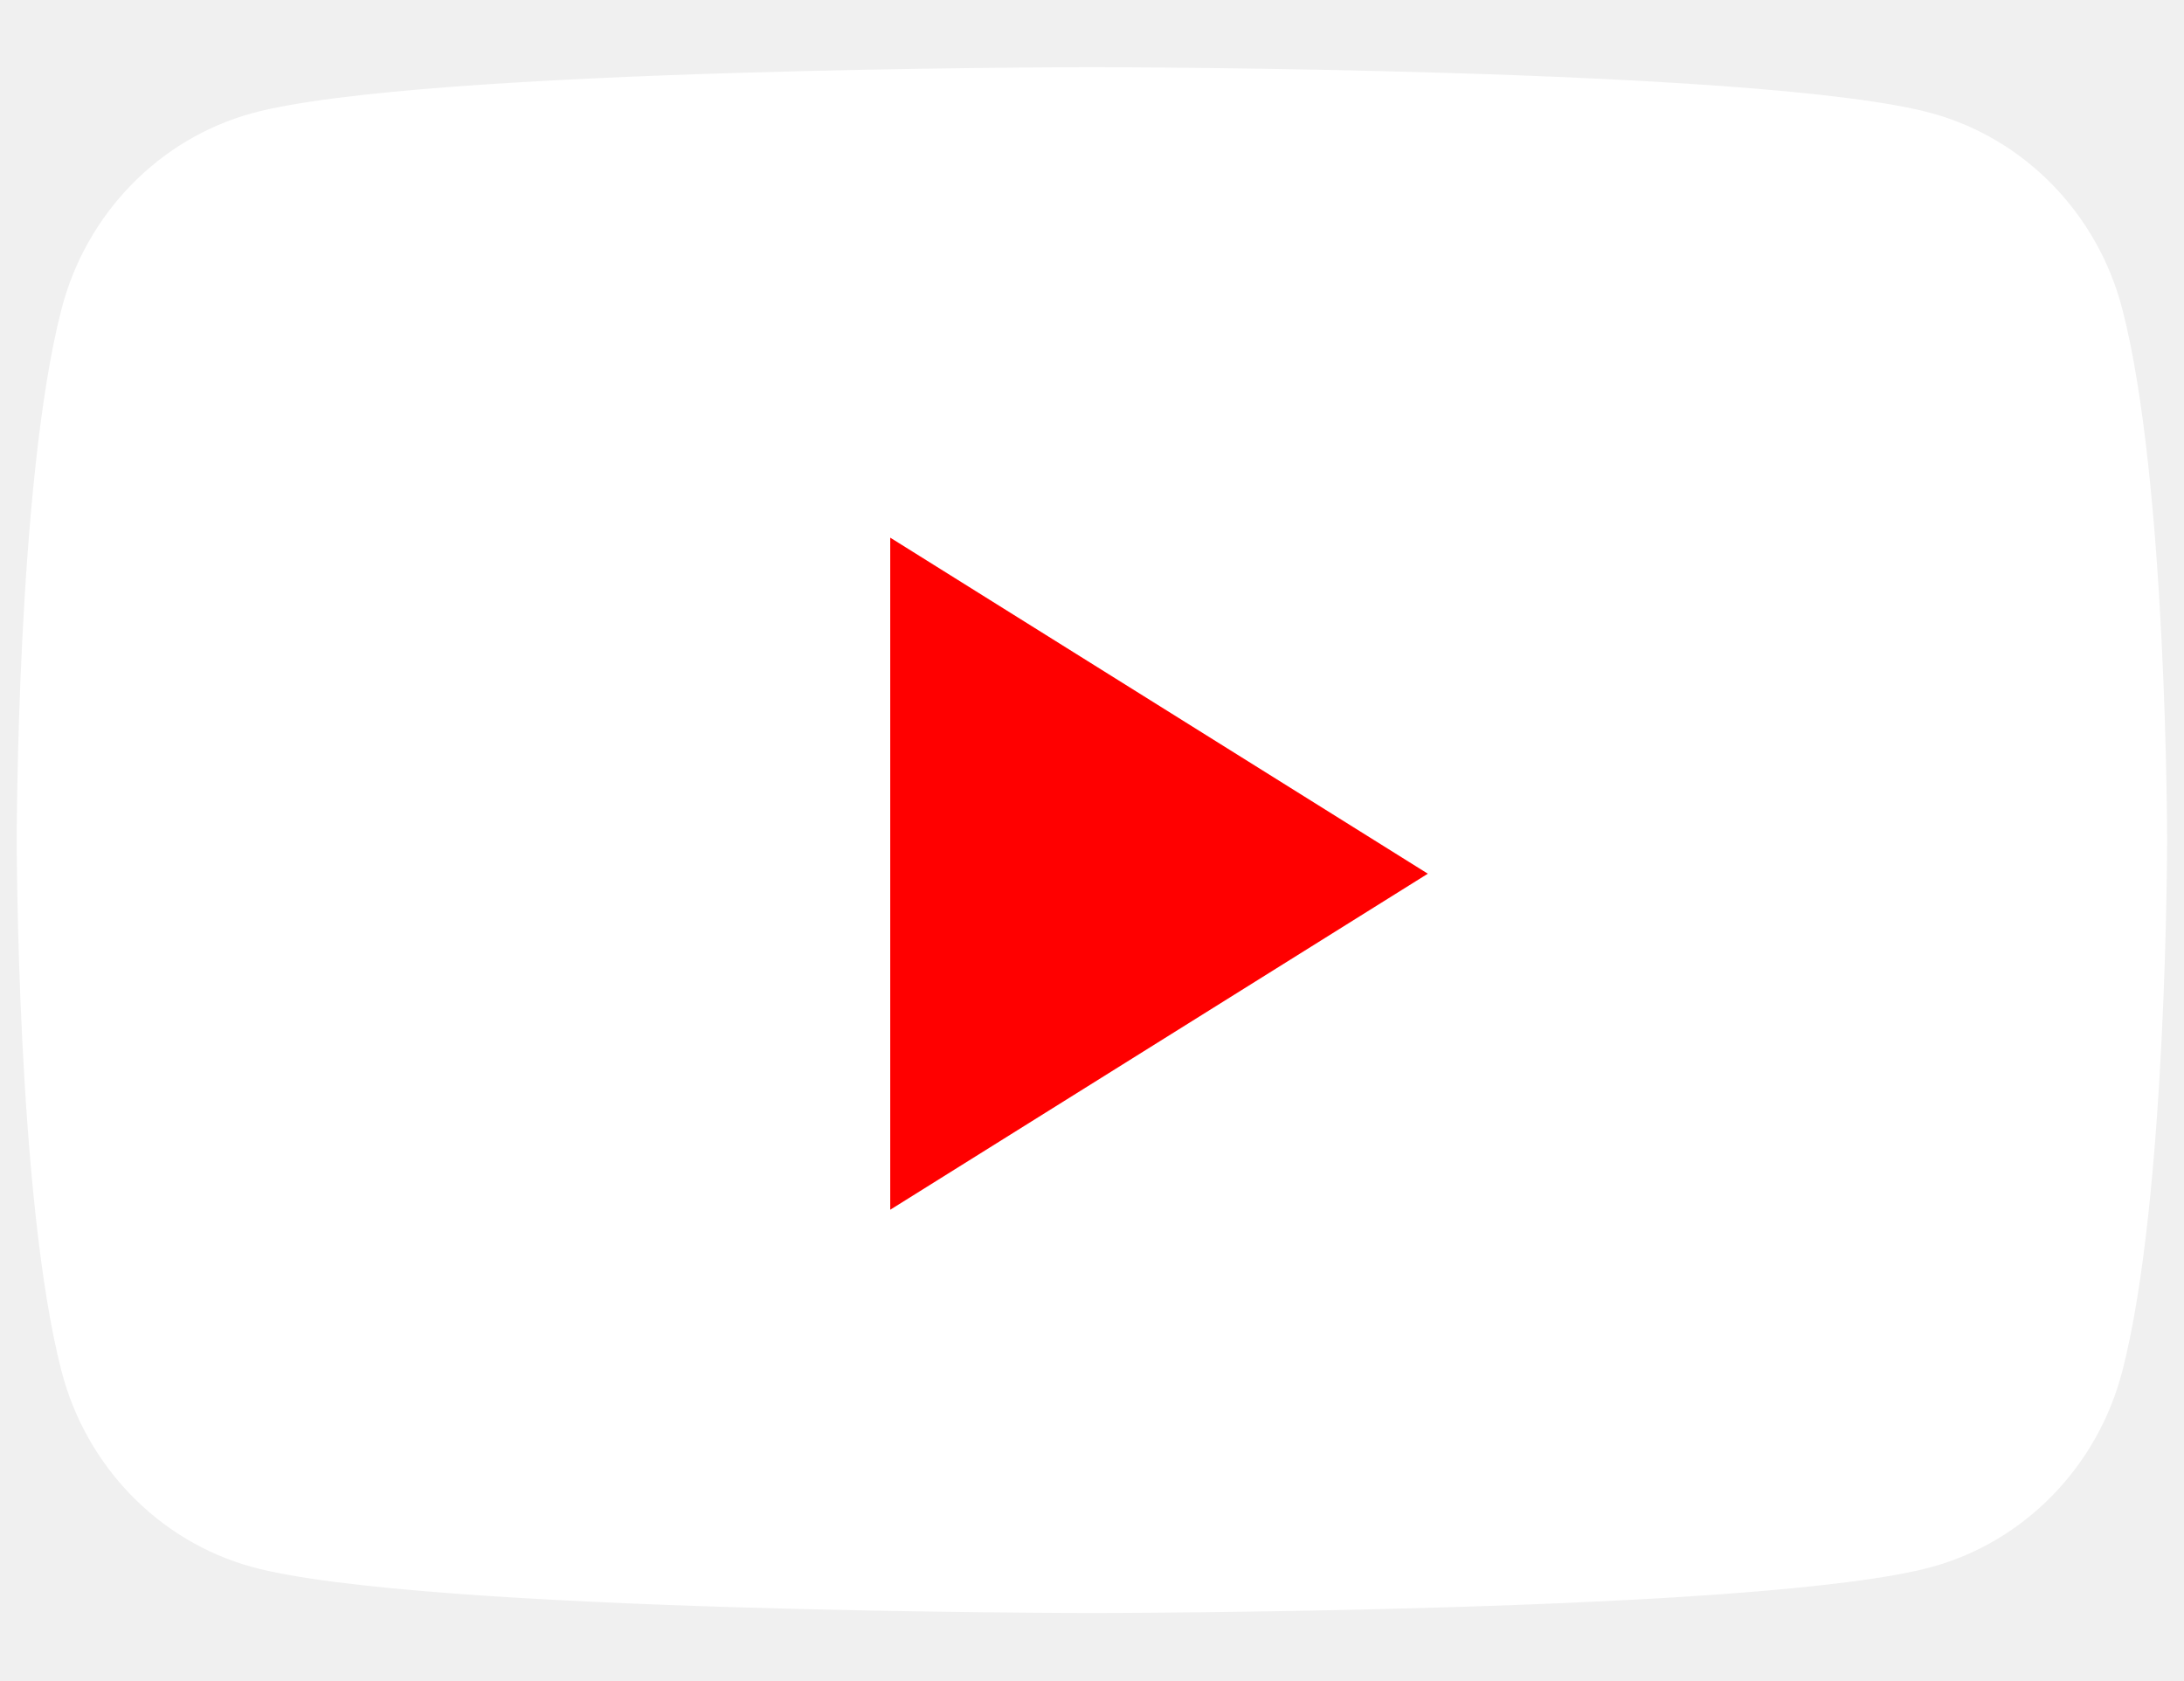
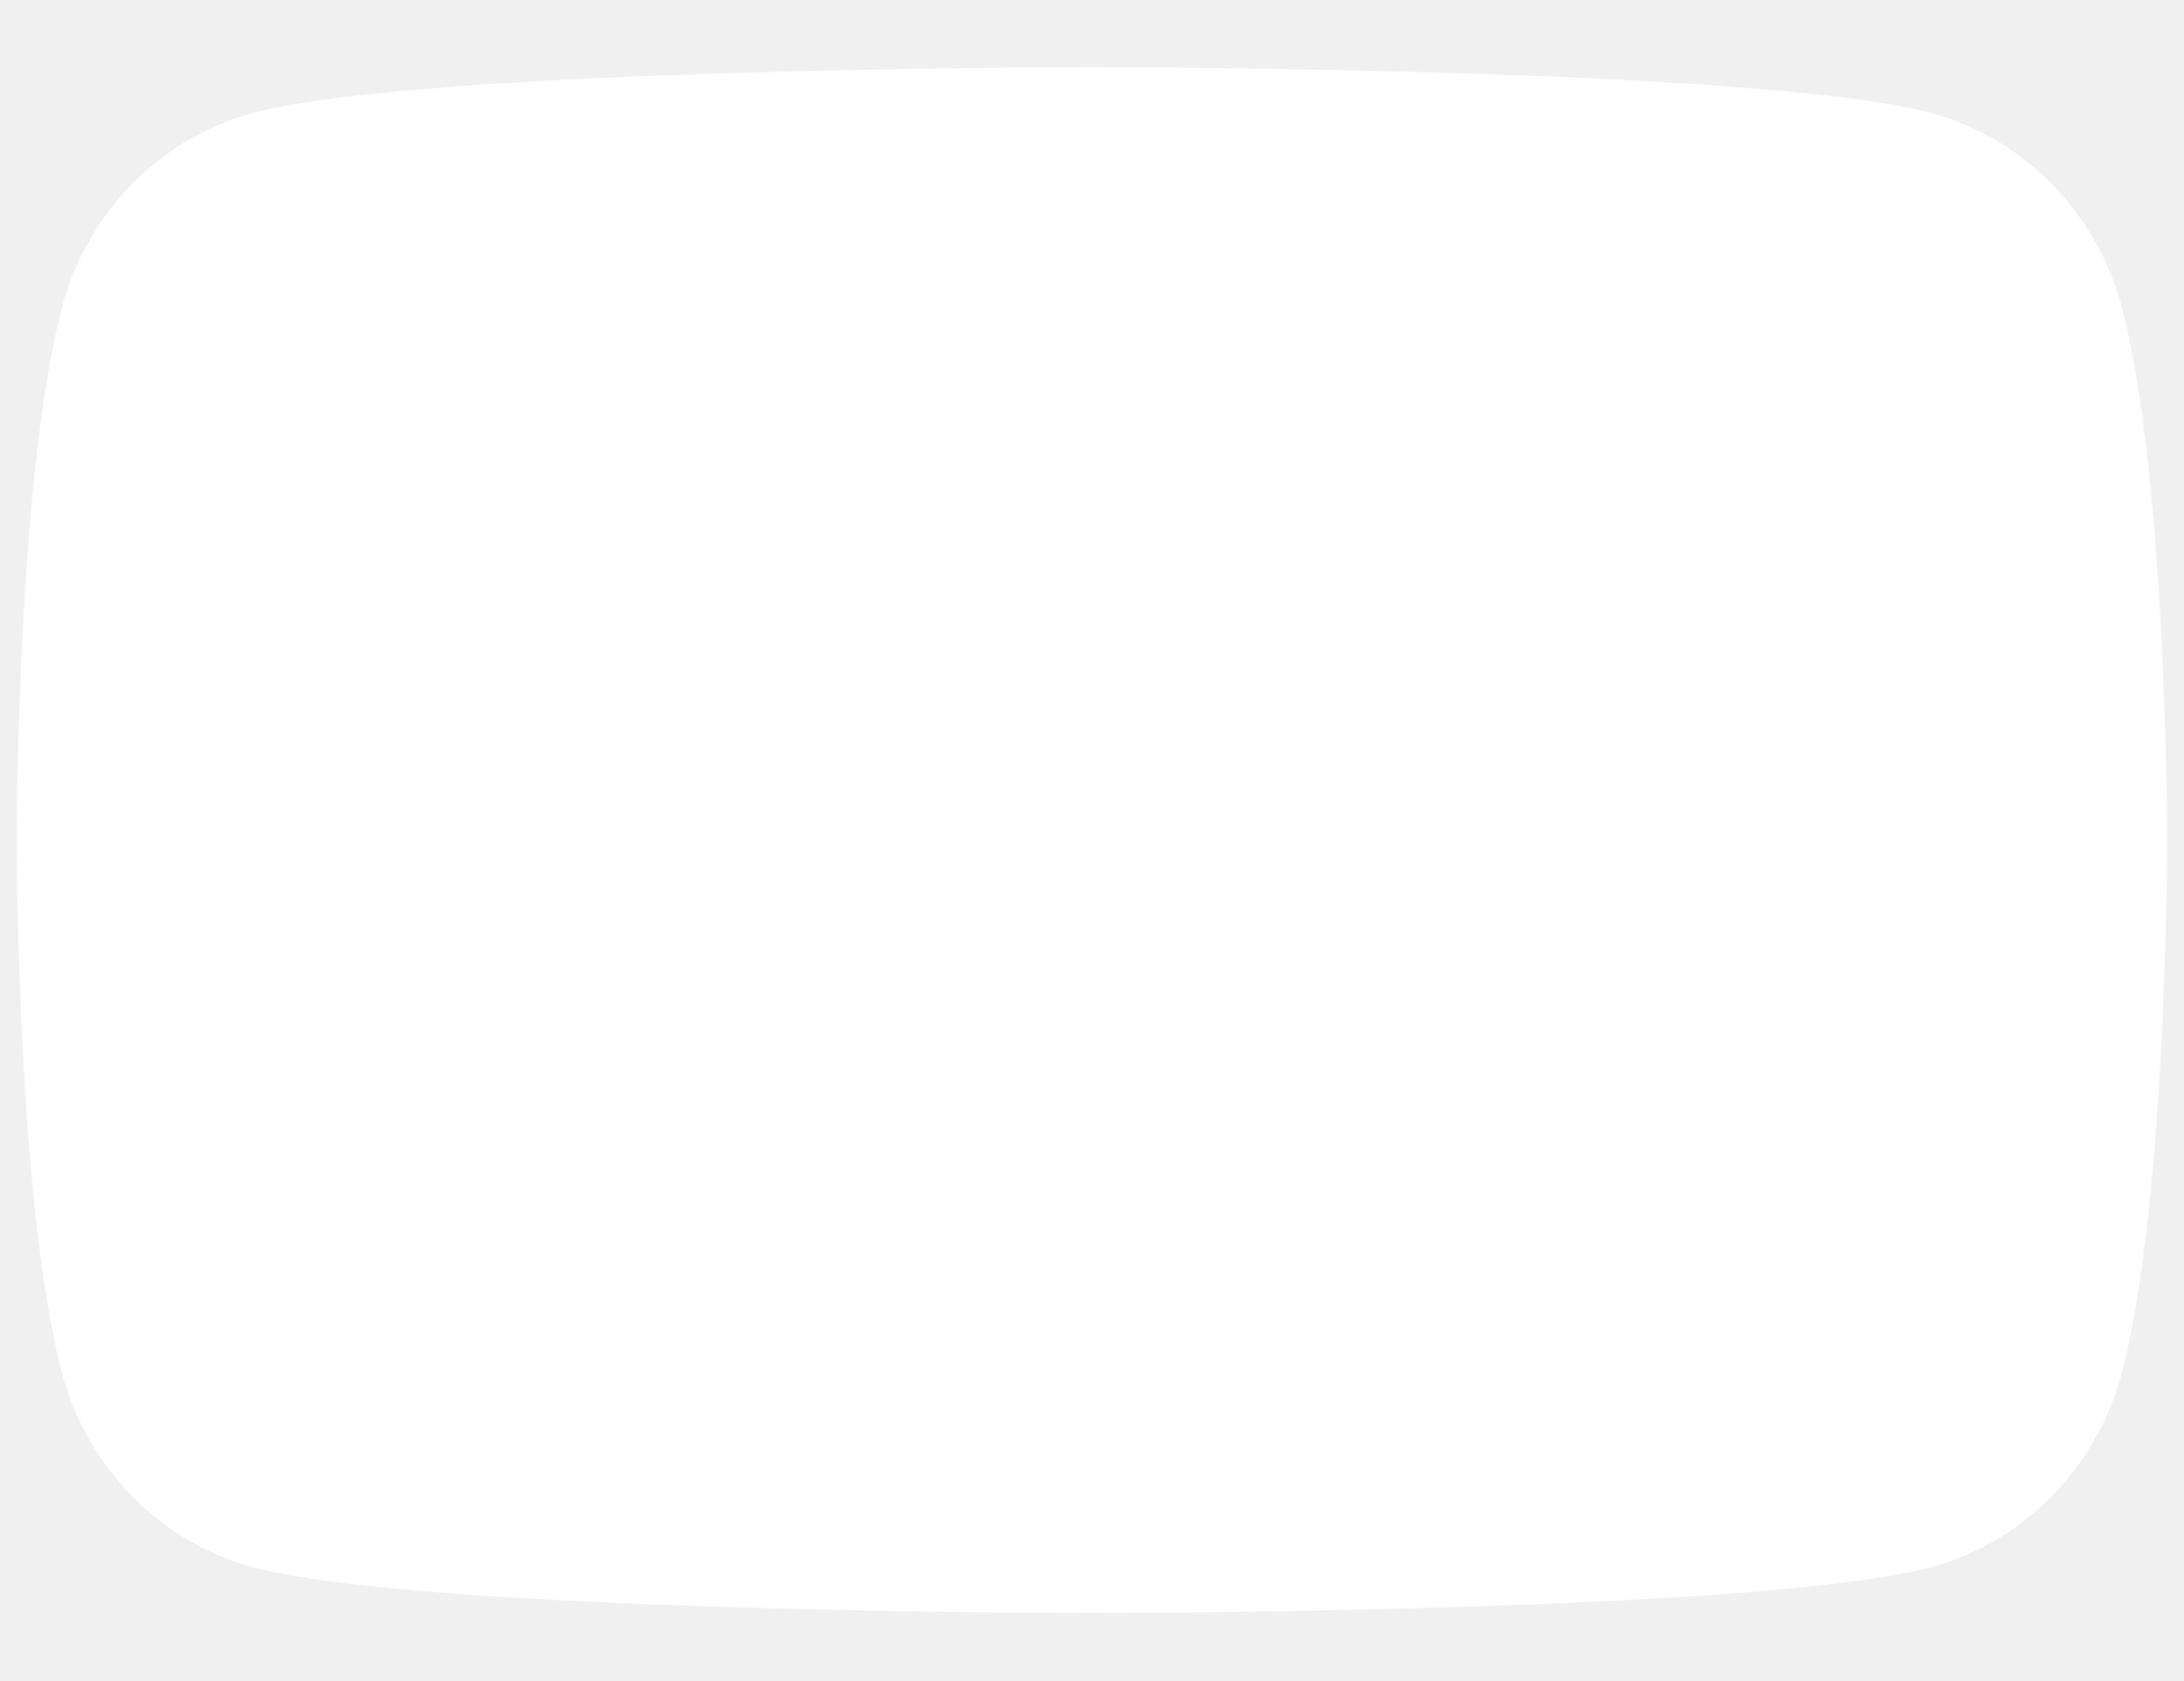
<svg xmlns="http://www.w3.org/2000/svg" width="26" height="20" viewBox="0 0 26 20" fill="none">
  <path d="M25.264 3.673C24.97 2.542 24.102 1.652 23.001 1.349C21.005 0.8 12.999 0.8 12.999 0.8C12.999 0.8 4.994 0.8 2.997 1.349C1.896 1.652 1.028 2.542 0.734 3.673C0.199 5.723 0.199 10 0.199 10C0.199 10 0.199 14.277 0.734 16.327C1.028 17.458 1.896 18.348 2.997 18.651C4.994 19.2 12.999 19.2 12.999 19.2C12.999 19.2 21.005 19.2 23.001 18.651C24.102 18.348 24.97 17.458 25.264 16.327C25.799 14.277 25.799 10 25.799 10C25.799 10 25.799 5.723 25.264 3.673Z" fill="white" />
-   <path d="M10.598 14.4V6.4L16.998 10.4L10.598 14.4Z" fill="#FF0000" />
+   <path d="M10.598 14.4V6.4L16.998 10.4L10.598 14.4Z" />
</svg>
